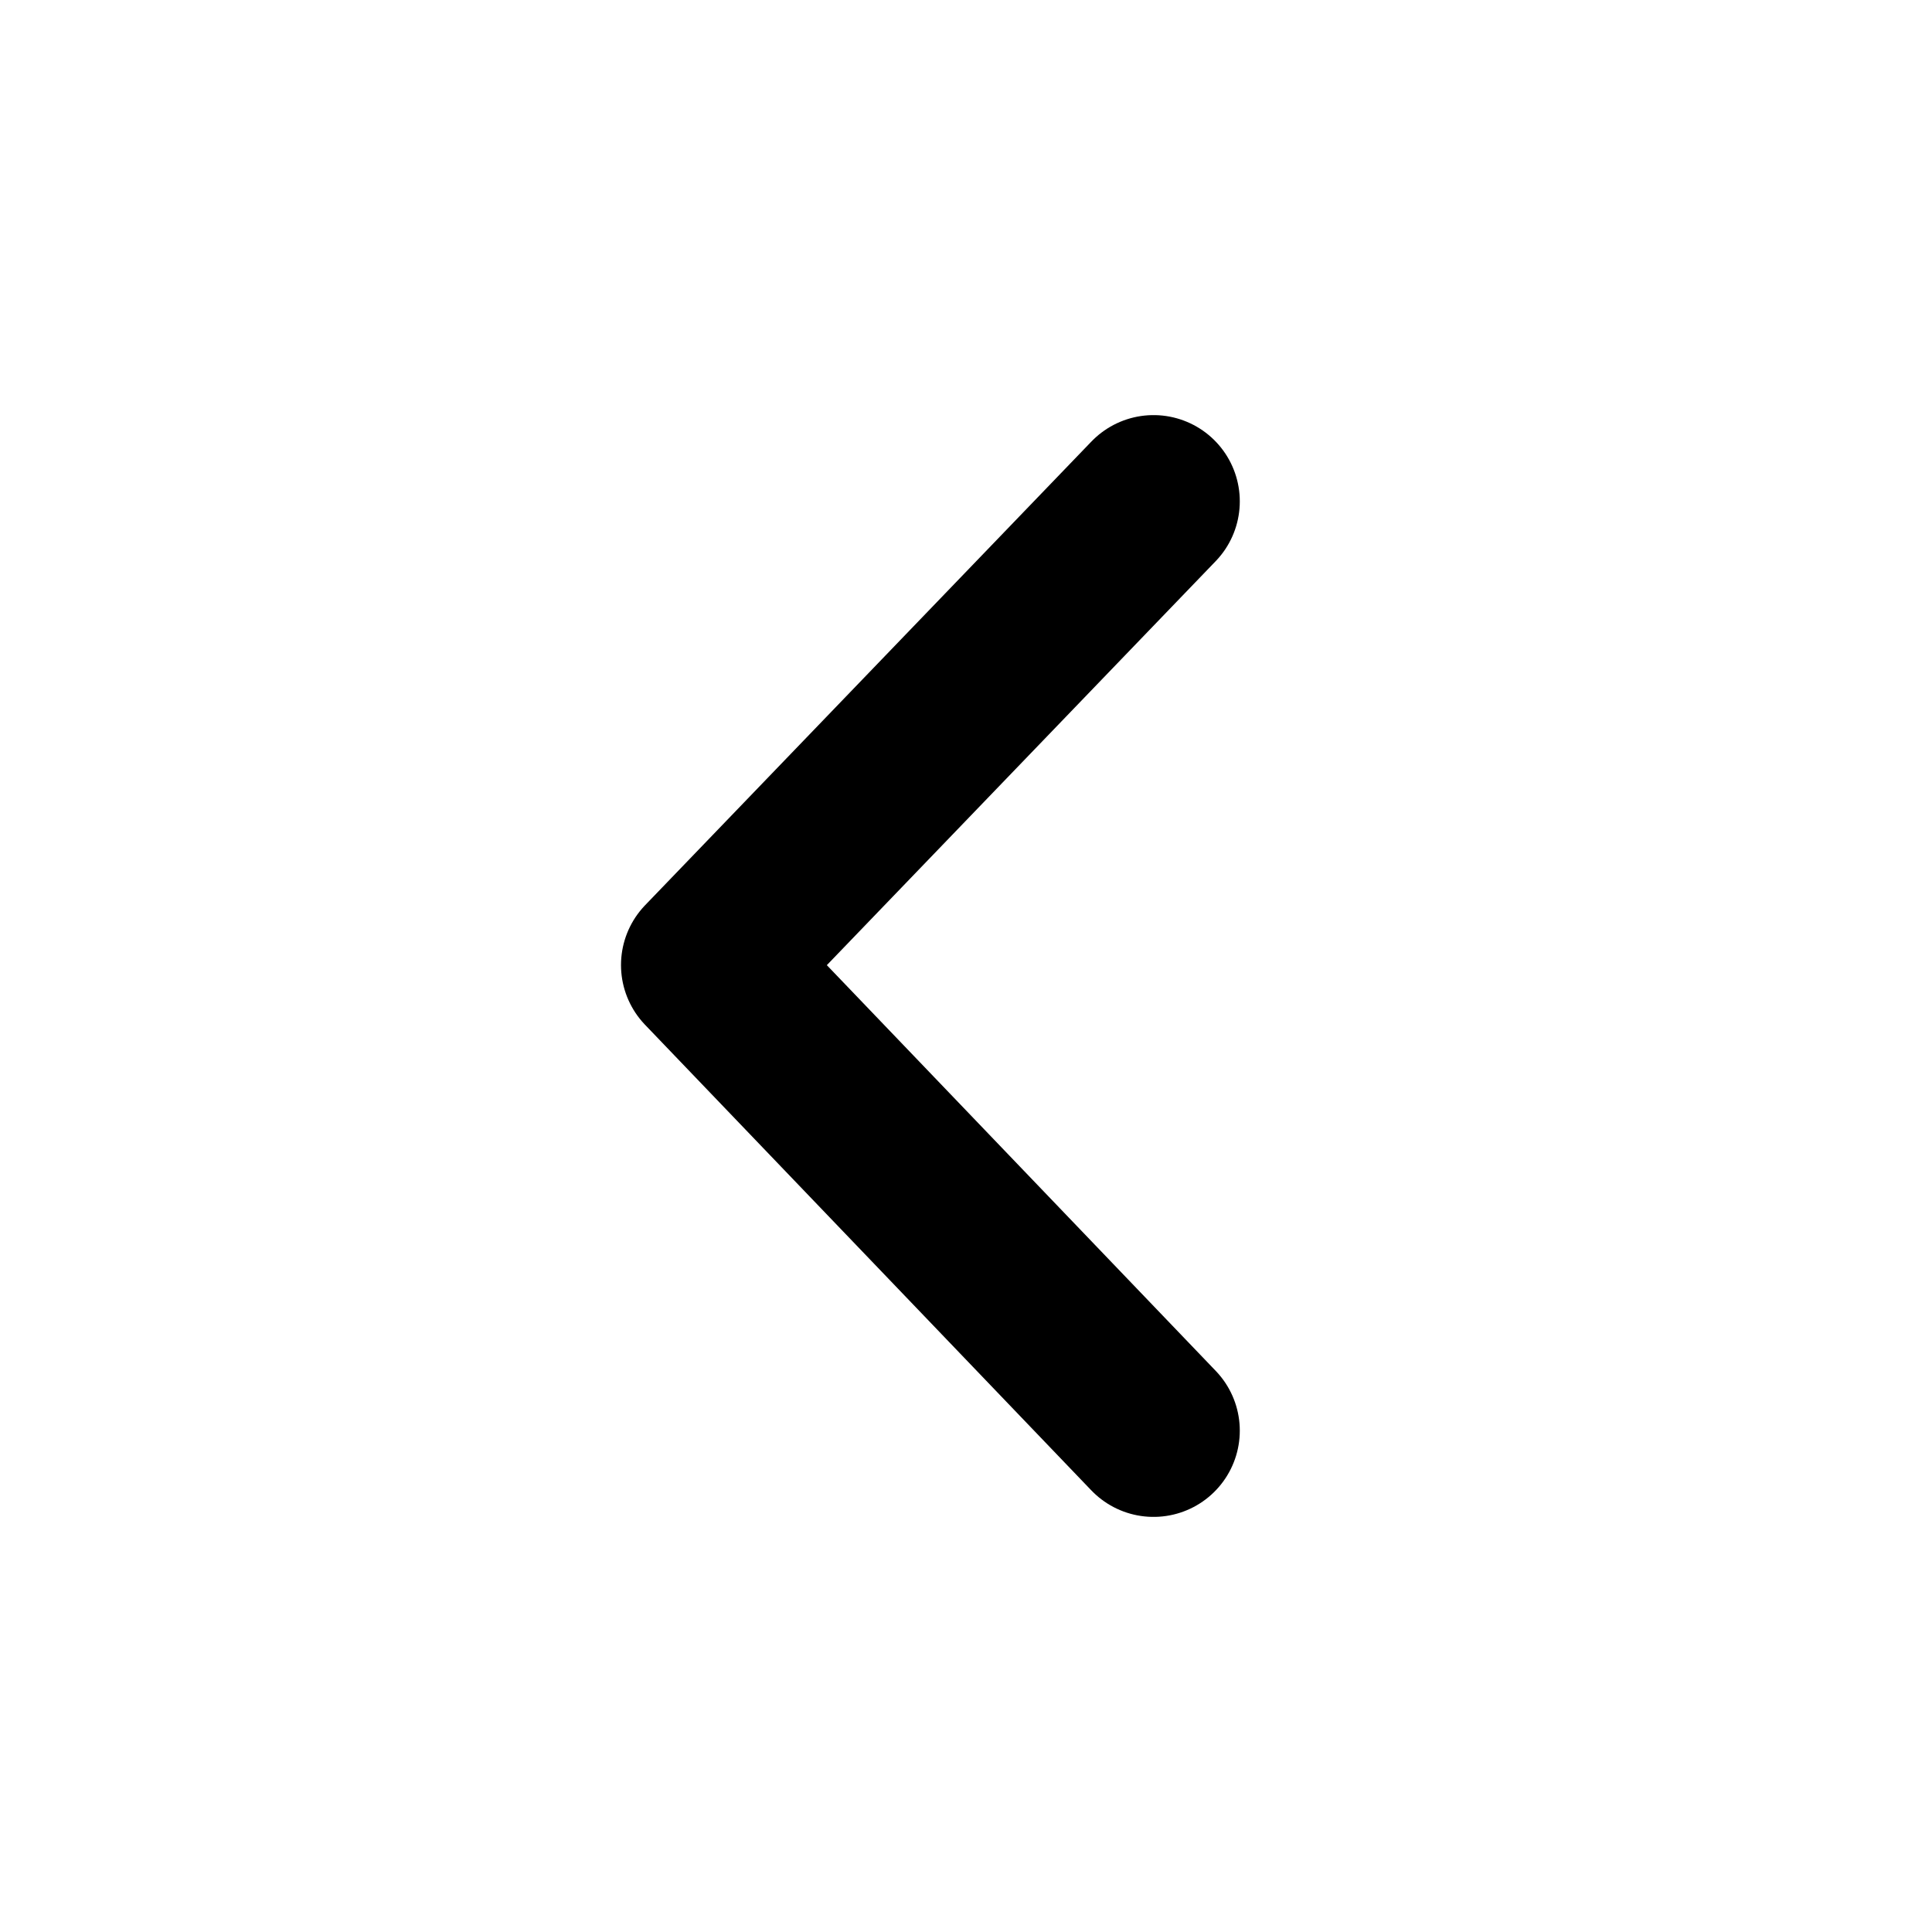
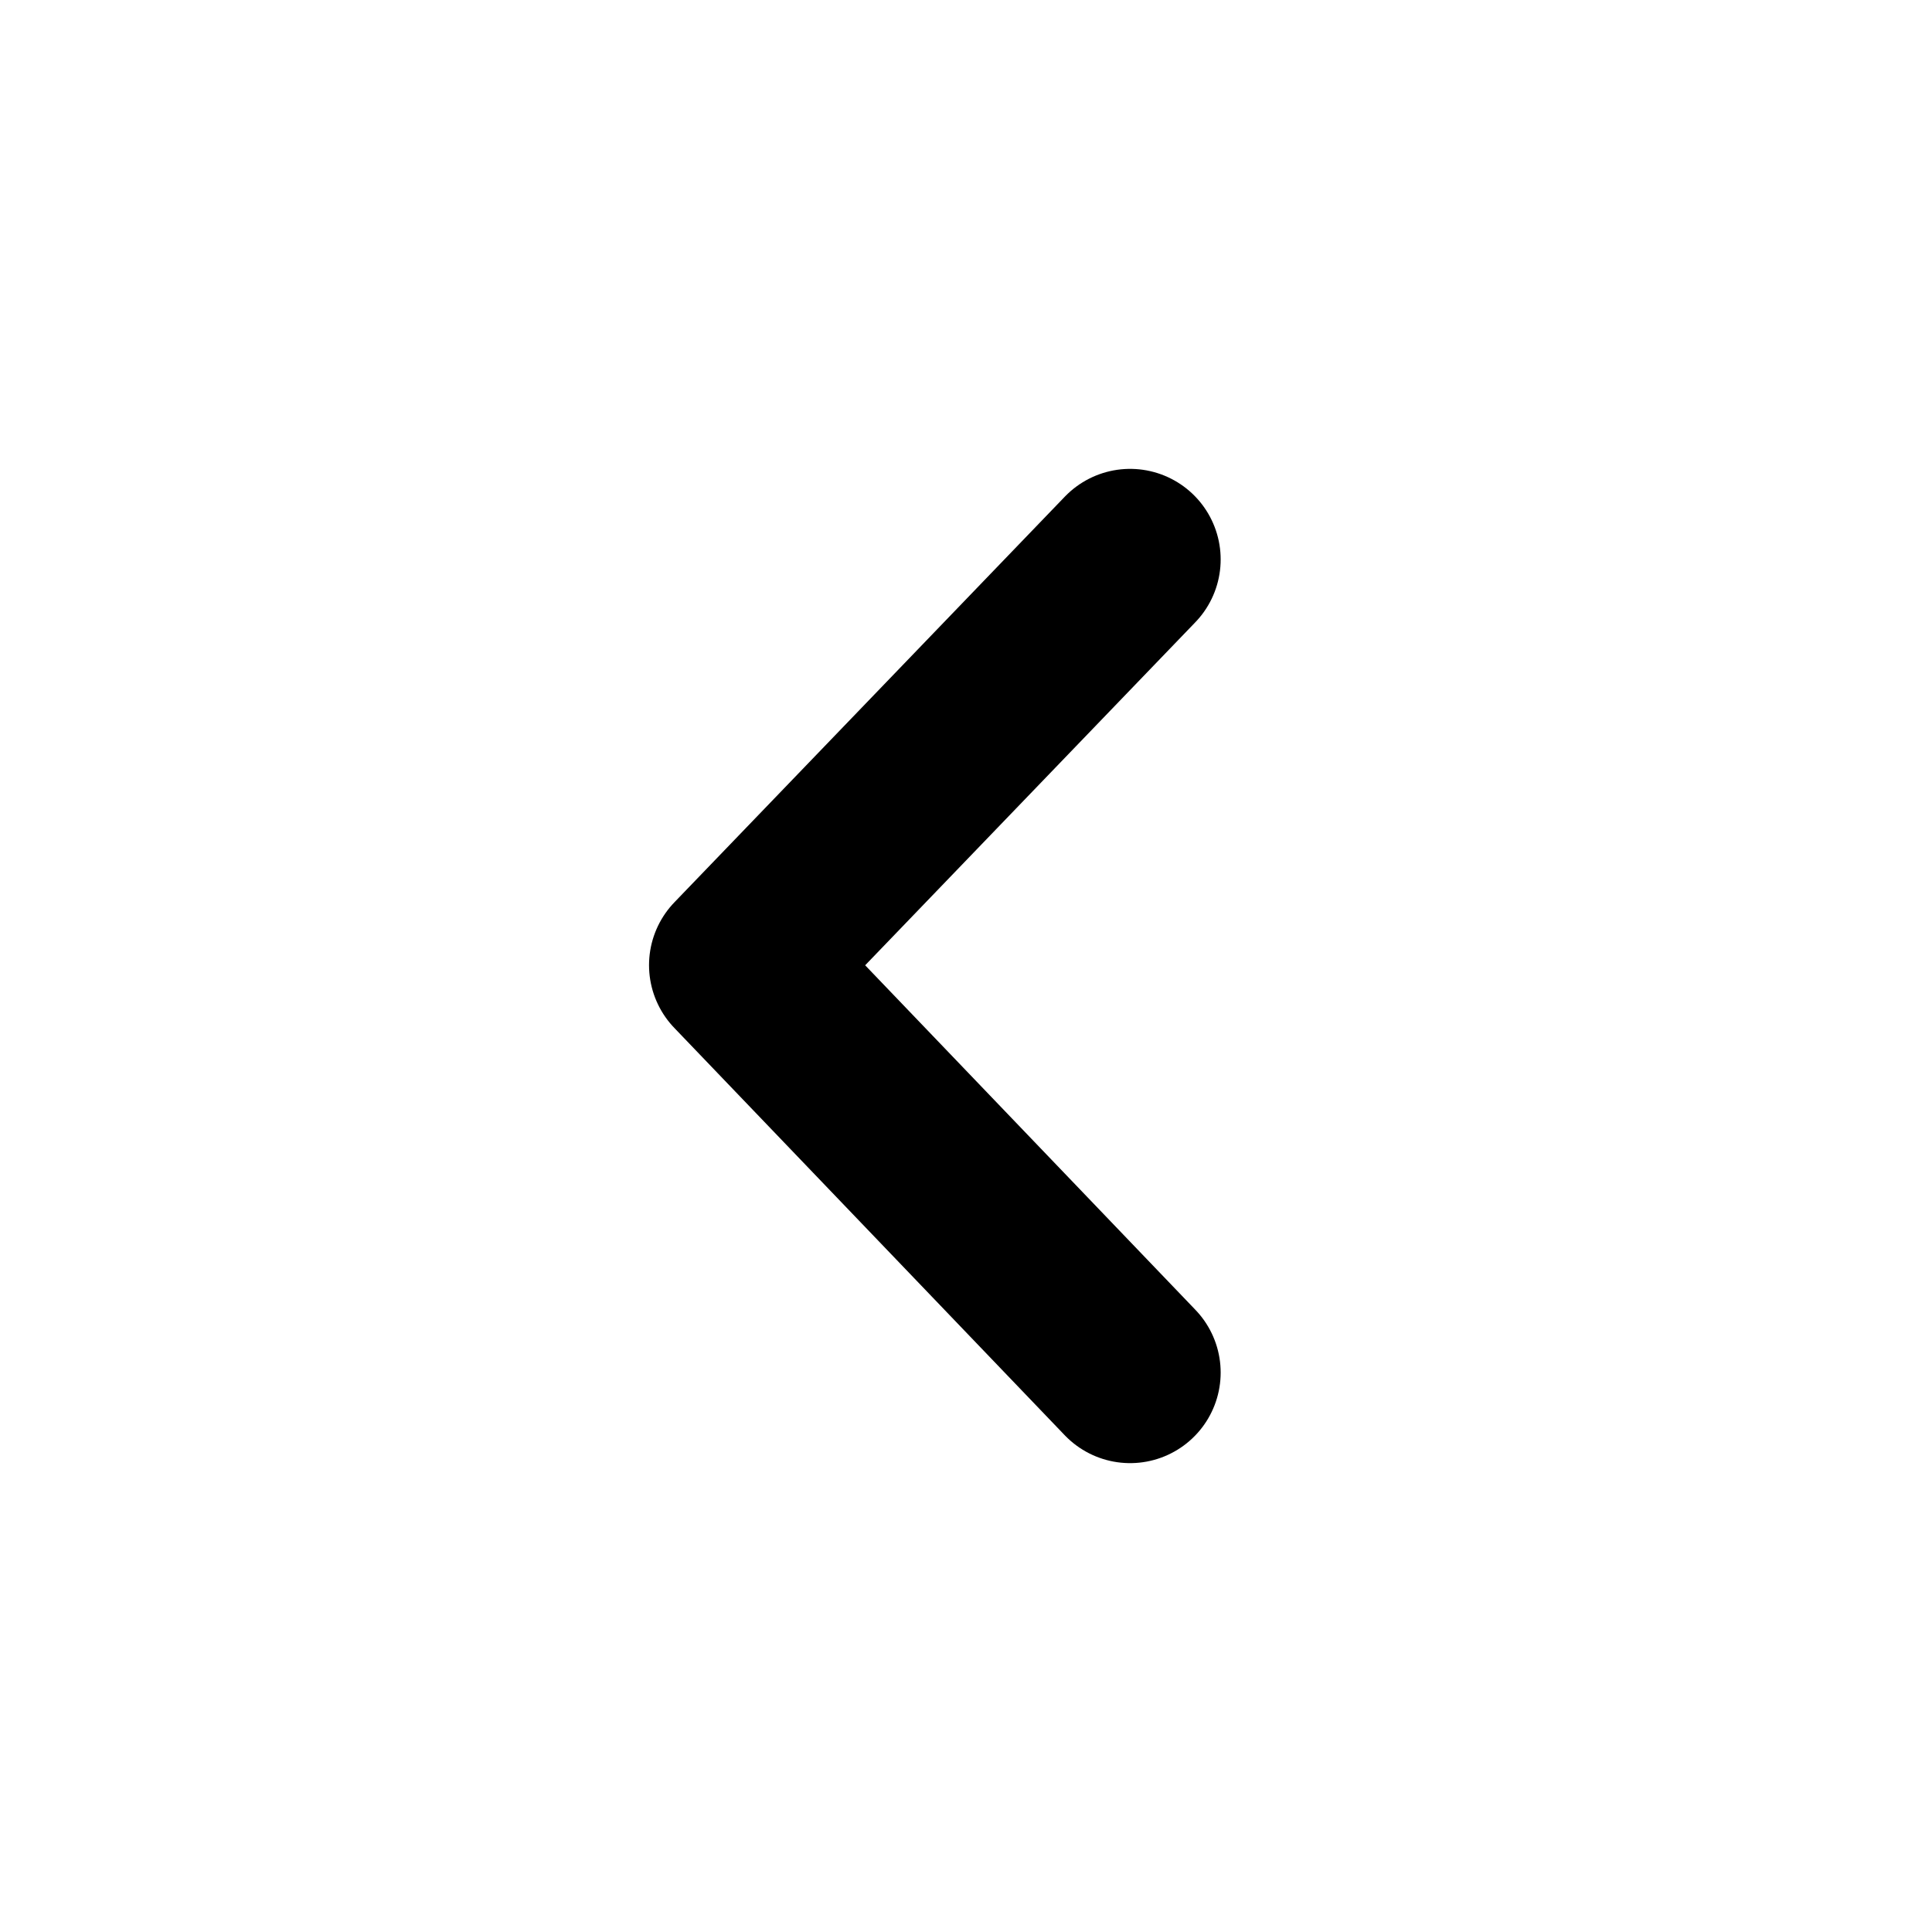
- <svg xmlns="http://www.w3.org/2000/svg" width="14" height="14" viewBox="0 0 14 14" fill="none">
-   <path d="M8.359 3.633L5.125 6.993L8.359 10.367" stroke="black" stroke-width="1.25" stroke-linecap="round" stroke-linejoin="round" />
+ <svg xmlns="http://www.w3.org/2000/svg" width="16" height="16" viewBox="0 0 16 16" fill="none">
+   <path d="M9.359 4.633L6.125 7.993L9.359 11.367" stroke="black" stroke-width="1.5" stroke-linecap="round" stroke-linejoin="round" />
</svg>
